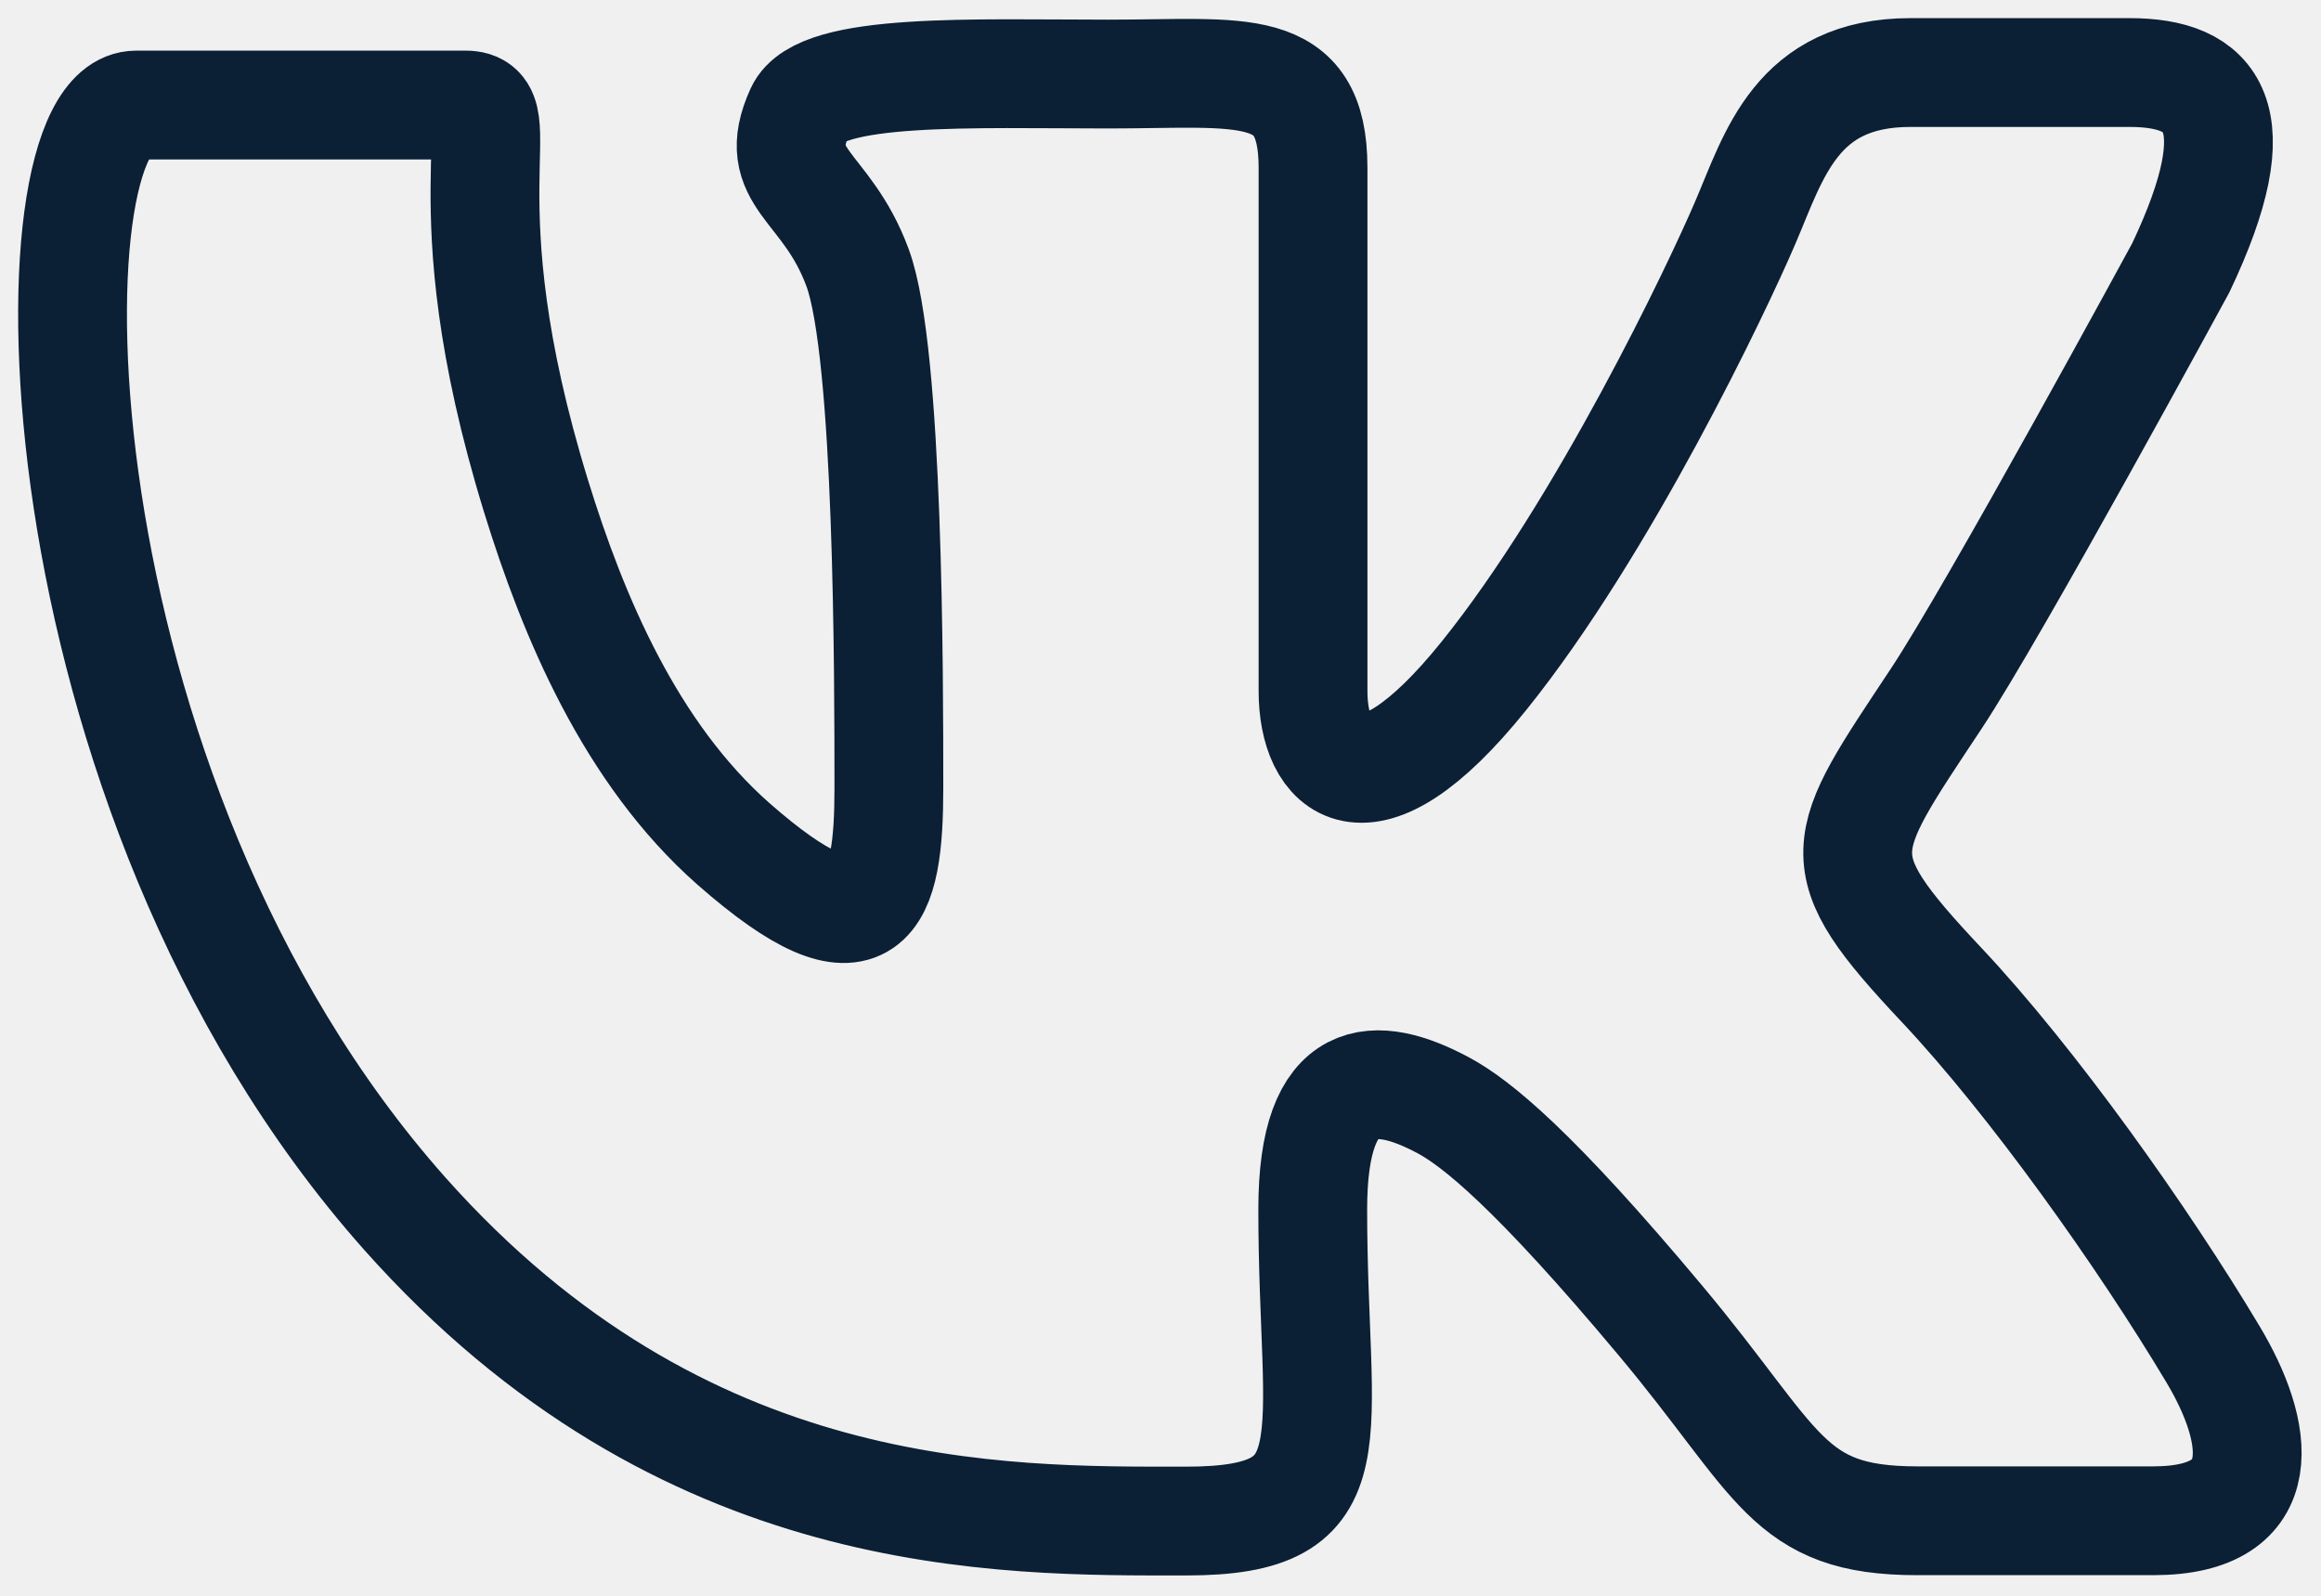
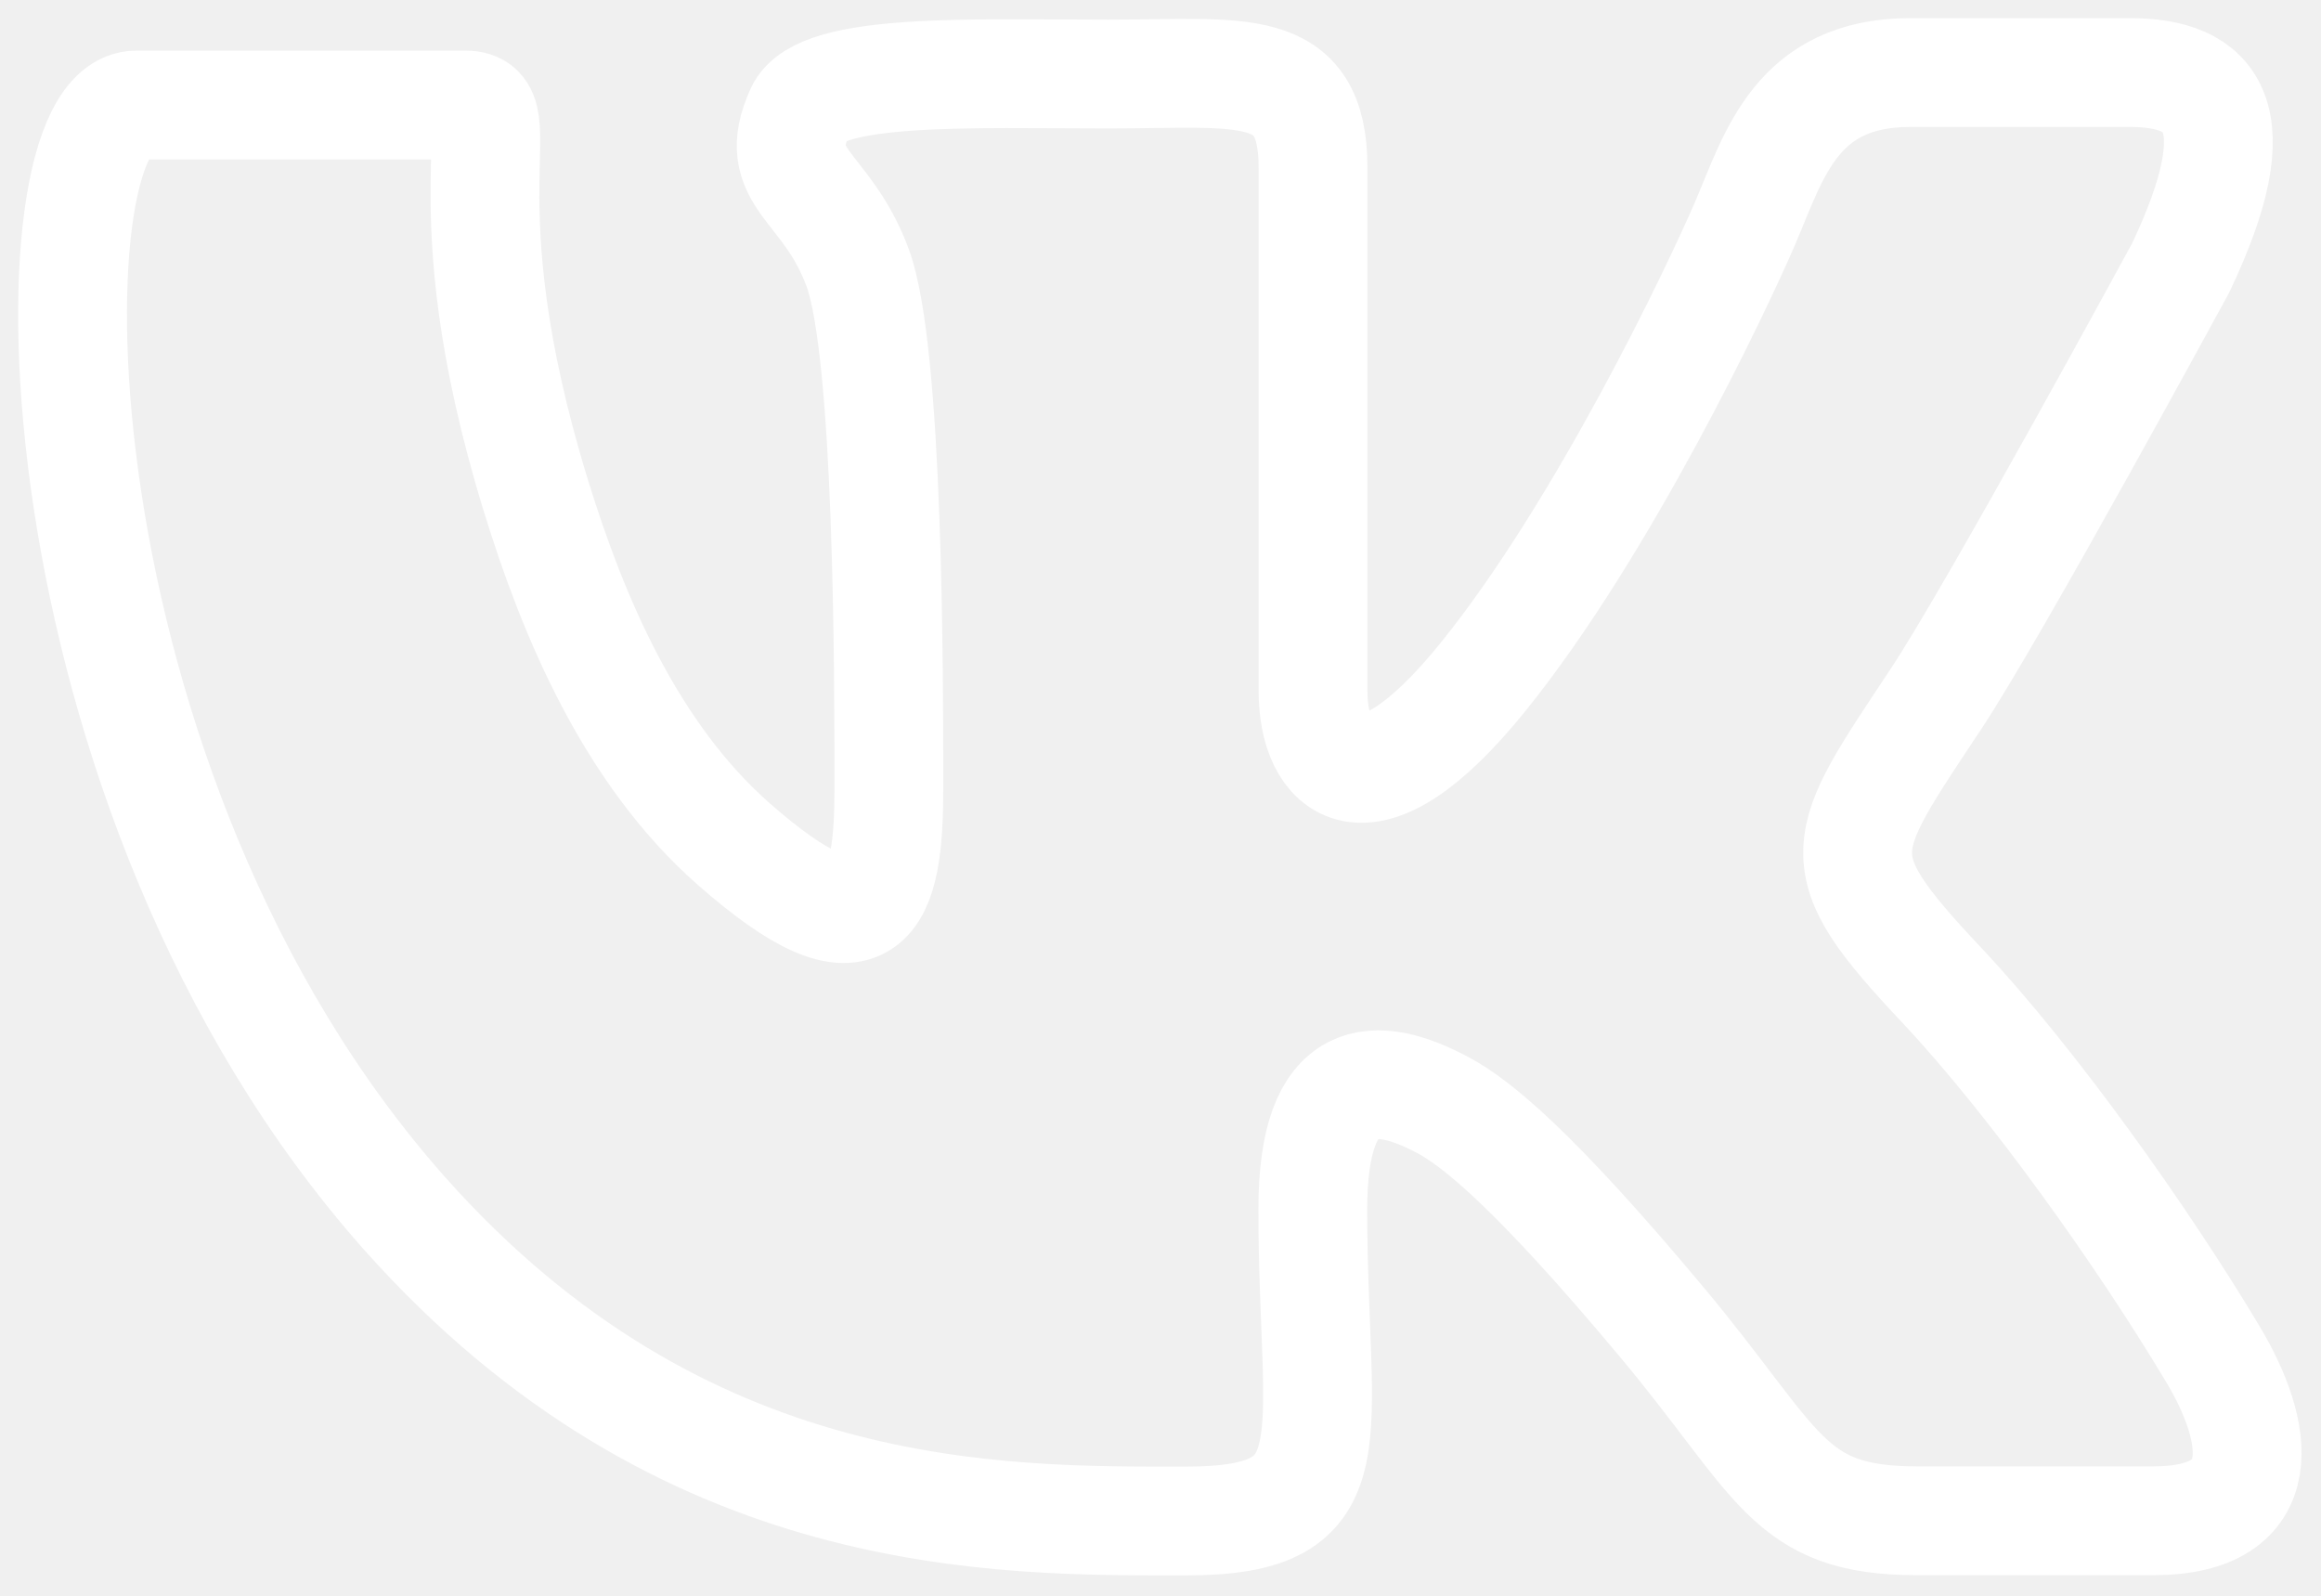
- <svg xmlns="http://www.w3.org/2000/svg" width="32" height="22" viewBox="0 0 32 22" fill="none">
-   <path d="M6.417 1.448C7.123 1.448 6.105 2.668 7.391 6.842C7.903 8.503 8.693 10.382 10.111 11.633C11.997 13.29 12.255 12.412 12.255 10.868C12.255 9.323 12.255 4.86 11.824 3.692C11.393 2.523 10.603 2.472 11.03 1.534C11.305 0.928 13.435 1.021 15.277 1.021C17.119 1.021 18.103 0.81 18.103 2.313C18.103 3.816 18.103 8.489 18.103 9.53C18.103 10.571 18.808 11.367 20.457 9.32C22.106 7.273 23.673 3.981 24.066 3.061C24.46 2.141 24.768 1 26.339 1H29.361C30.508 1 31.067 1.586 30.067 3.692C30.067 3.692 27.502 8.417 26.692 9.637C25.338 11.681 25.142 11.85 26.77 13.58C28.025 14.914 29.551 17.064 30.511 18.671C31.142 19.725 31.373 20.966 29.687 20.966C26.98 20.966 29.137 20.966 26.43 20.966C24.626 20.966 24.544 20.177 22.896 18.209C21.152 16.124 20.352 15.479 19.891 15.234C18.978 14.748 18.099 14.71 18.099 16.672C18.099 19.884 18.686 20.97 16.353 20.97C13.802 20.97 9.423 21.052 5.579 16.73C0.39 10.885 0.342 1.448 1.879 1.448C1.879 1.448 5.712 1.448 6.417 1.448Z" stroke="#0b1f35" stroke-width="1.5" stroke-miterlimit="10" stroke-linecap="round" stroke-linejoin="round" />
+ <svg xmlns="http://www.w3.org/2000/svg" width="32" height="22" fill="none">
+   <path d="M6.417 1.448c.706 0-.312 1.22.974 5.394.512 1.661 1.302 3.54 2.72 4.79 1.886 1.659 2.144.78 2.144-.764 0-1.545 0-6.008-.43-7.176-.431-1.169-1.222-1.22-.794-2.158.274-.606 2.404-.513 4.246-.513 1.842 0 2.826-.21 2.826 1.292V9.53c0 1.041.705 1.837 2.354-.21s3.216-5.339 3.61-6.259c.393-.92.7-2.061 2.271-2.061h3.022c1.147 0 1.706.586.706 2.692 0 0-2.565 4.725-3.375 5.945-1.354 2.044-1.55 2.213.078 3.943 1.255 1.334 2.781 3.484 3.741 5.09.631 1.055.862 2.296-.824 2.296H26.43c-1.804 0-1.886-.79-3.534-2.757-1.744-2.085-2.544-2.73-3.005-2.975-.913-.486-1.791-.524-1.791 1.438 0 3.212.586 4.297-1.747 4.297-2.551 0-6.93.083-10.774-4.239C.39 10.885.342 1.448 1.88 1.448h4.538z" stroke="#FFF" stroke-width="1.5" stroke-miterlimit="10" stroke-linecap="round" stroke-linejoin="round" />
</svg>
